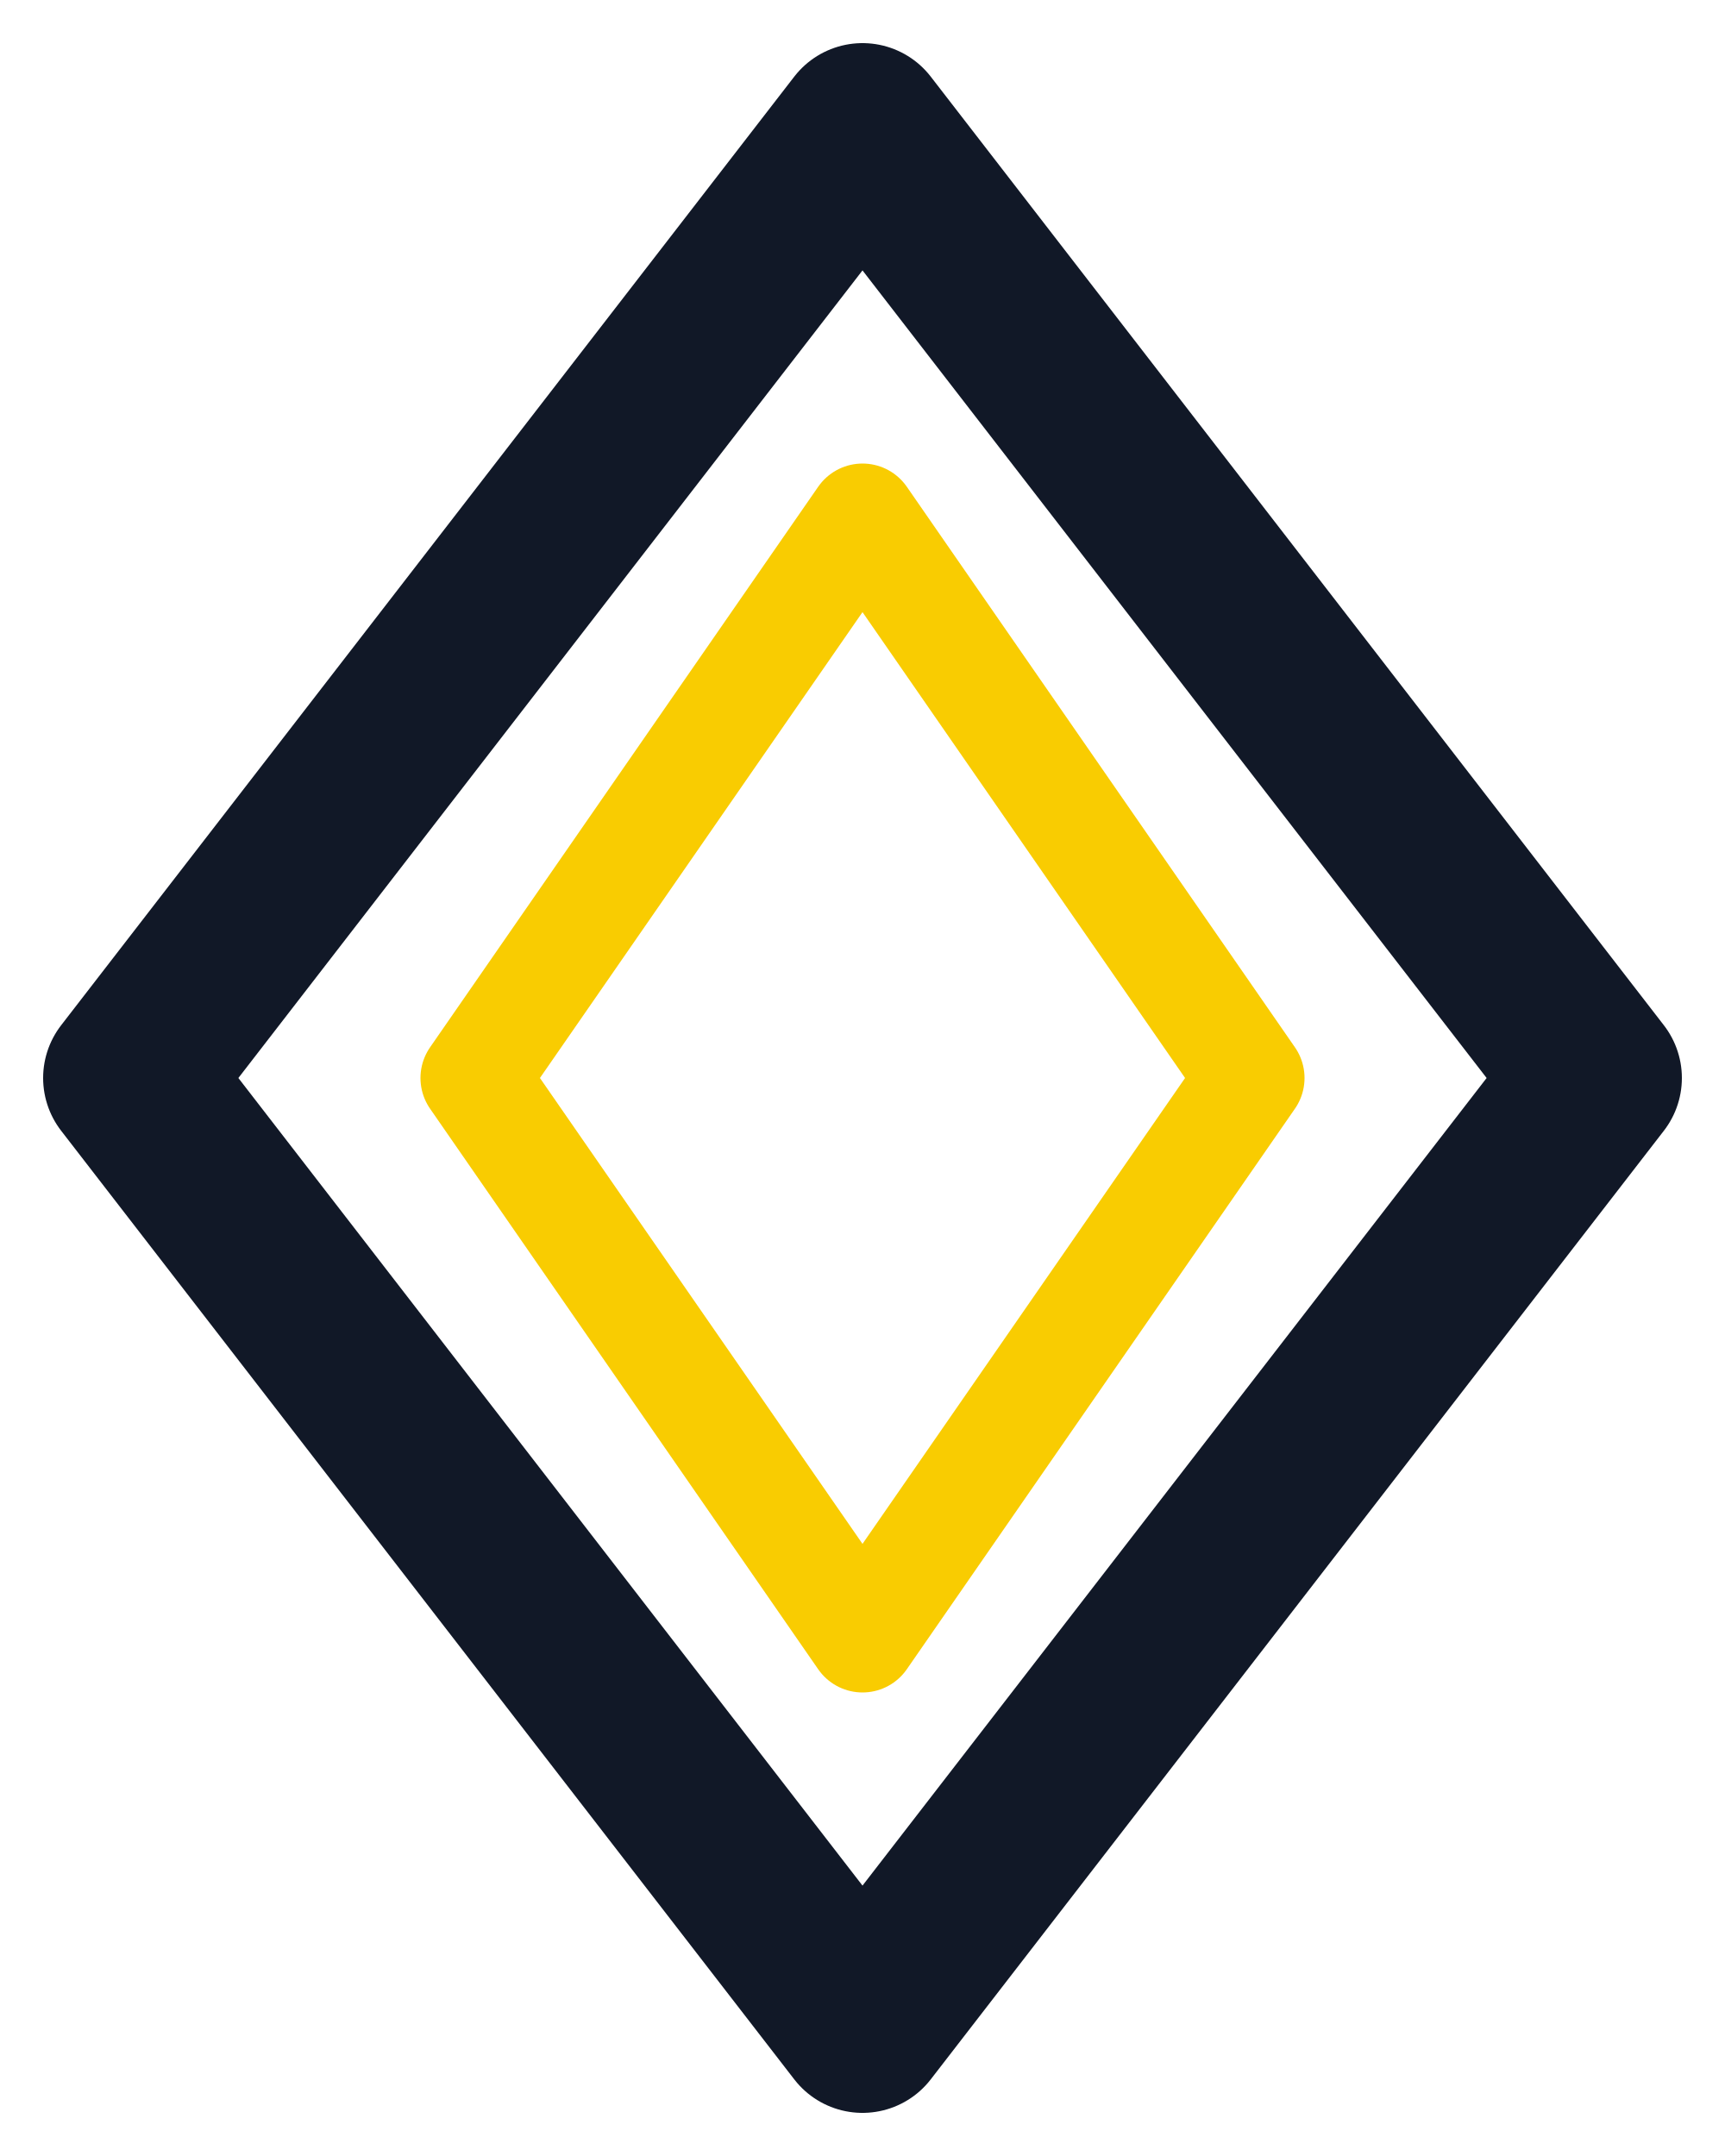
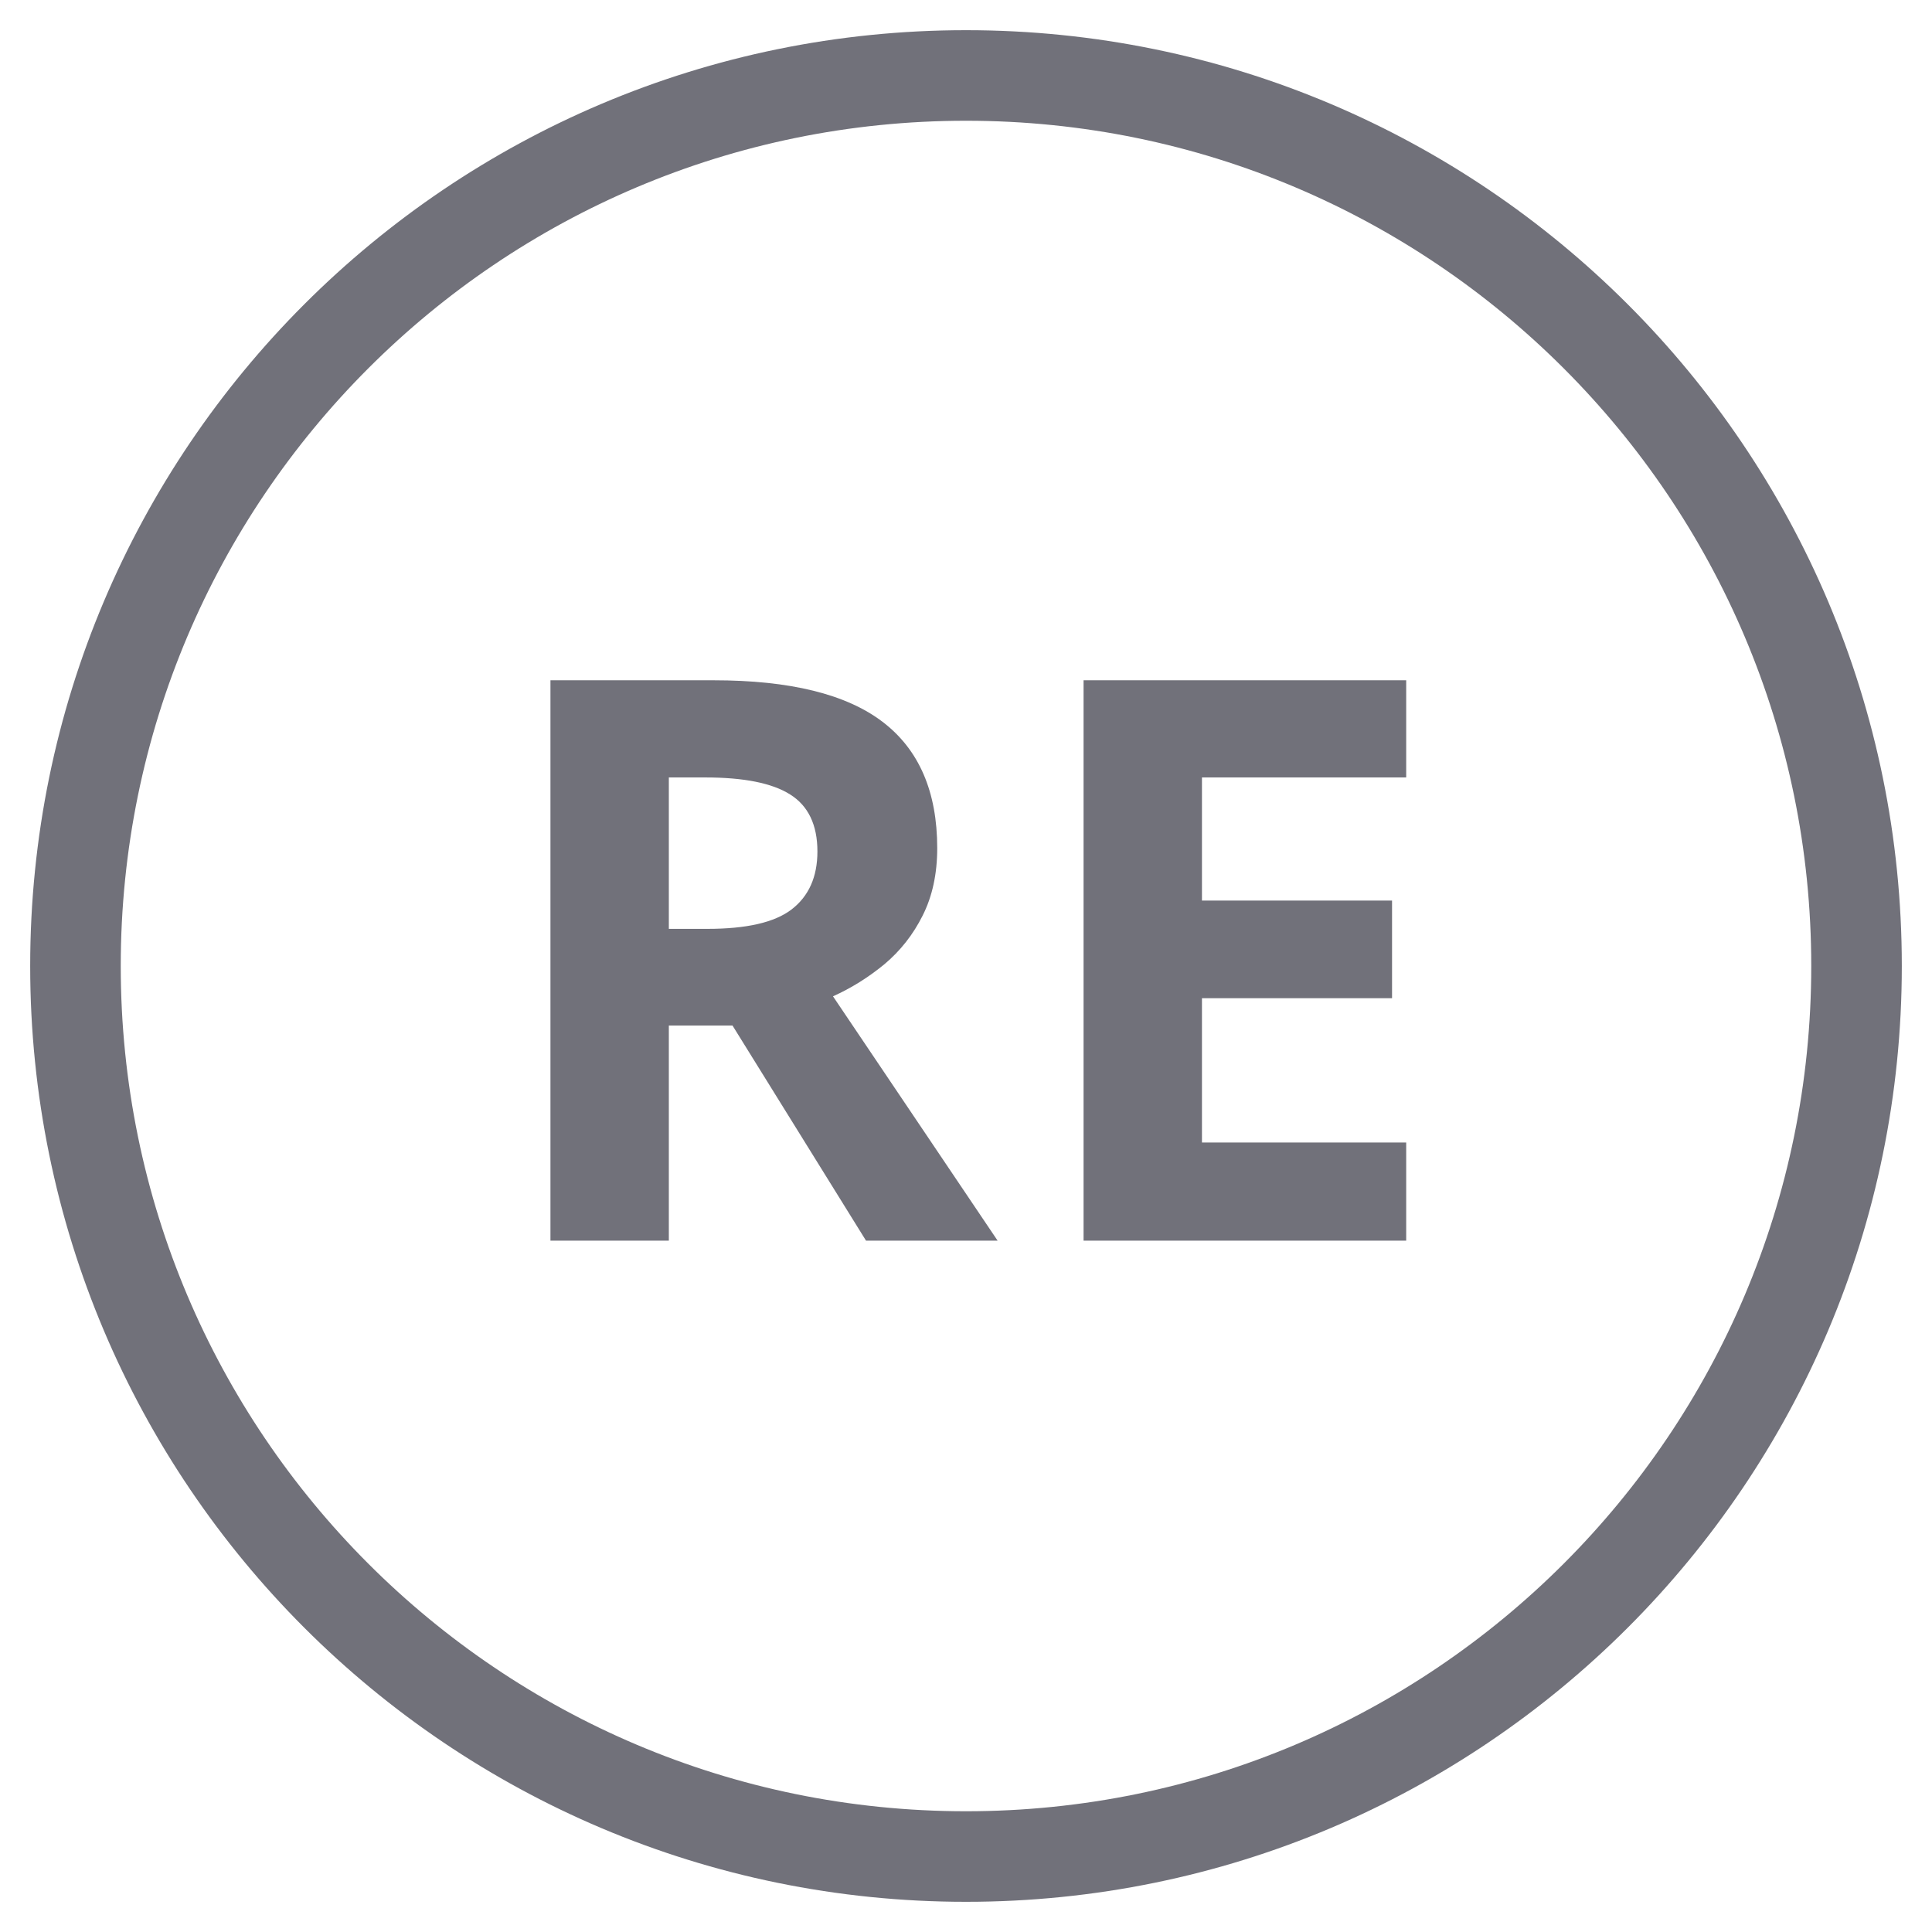
- <svg xmlns="http://www.w3.org/2000/svg" viewBox="0 0 80 100" width="100%" height="100%">
-   <polygon points="40,6 74,50 40,94 6,50" fill="none" stroke="#111827" stroke-width="8" stroke-linejoin="round" />
-   <polygon points="40,24 58,50 40,76 22,50" fill="none" stroke="#f9cc01" stroke-width="5" stroke-linejoin="round" />
+ <svg xmlns="http://www.w3.org/2000/svg" viewBox="0 0 64 64" color="#71717a">
+   <circle cx="32" cy="32" r="29.5" fill="none" stroke="currentColor" stroke-width="3" />
+   <text x="32" y="32" dy=".35em" text-anchor="middle" fill="currentColor" font-family="'Segoe UI Variable Display','Segoe UI',system-ui,sans-serif" font-size="26" font-weight="600" letter-spacing=".5">RE</text>
</svg>
